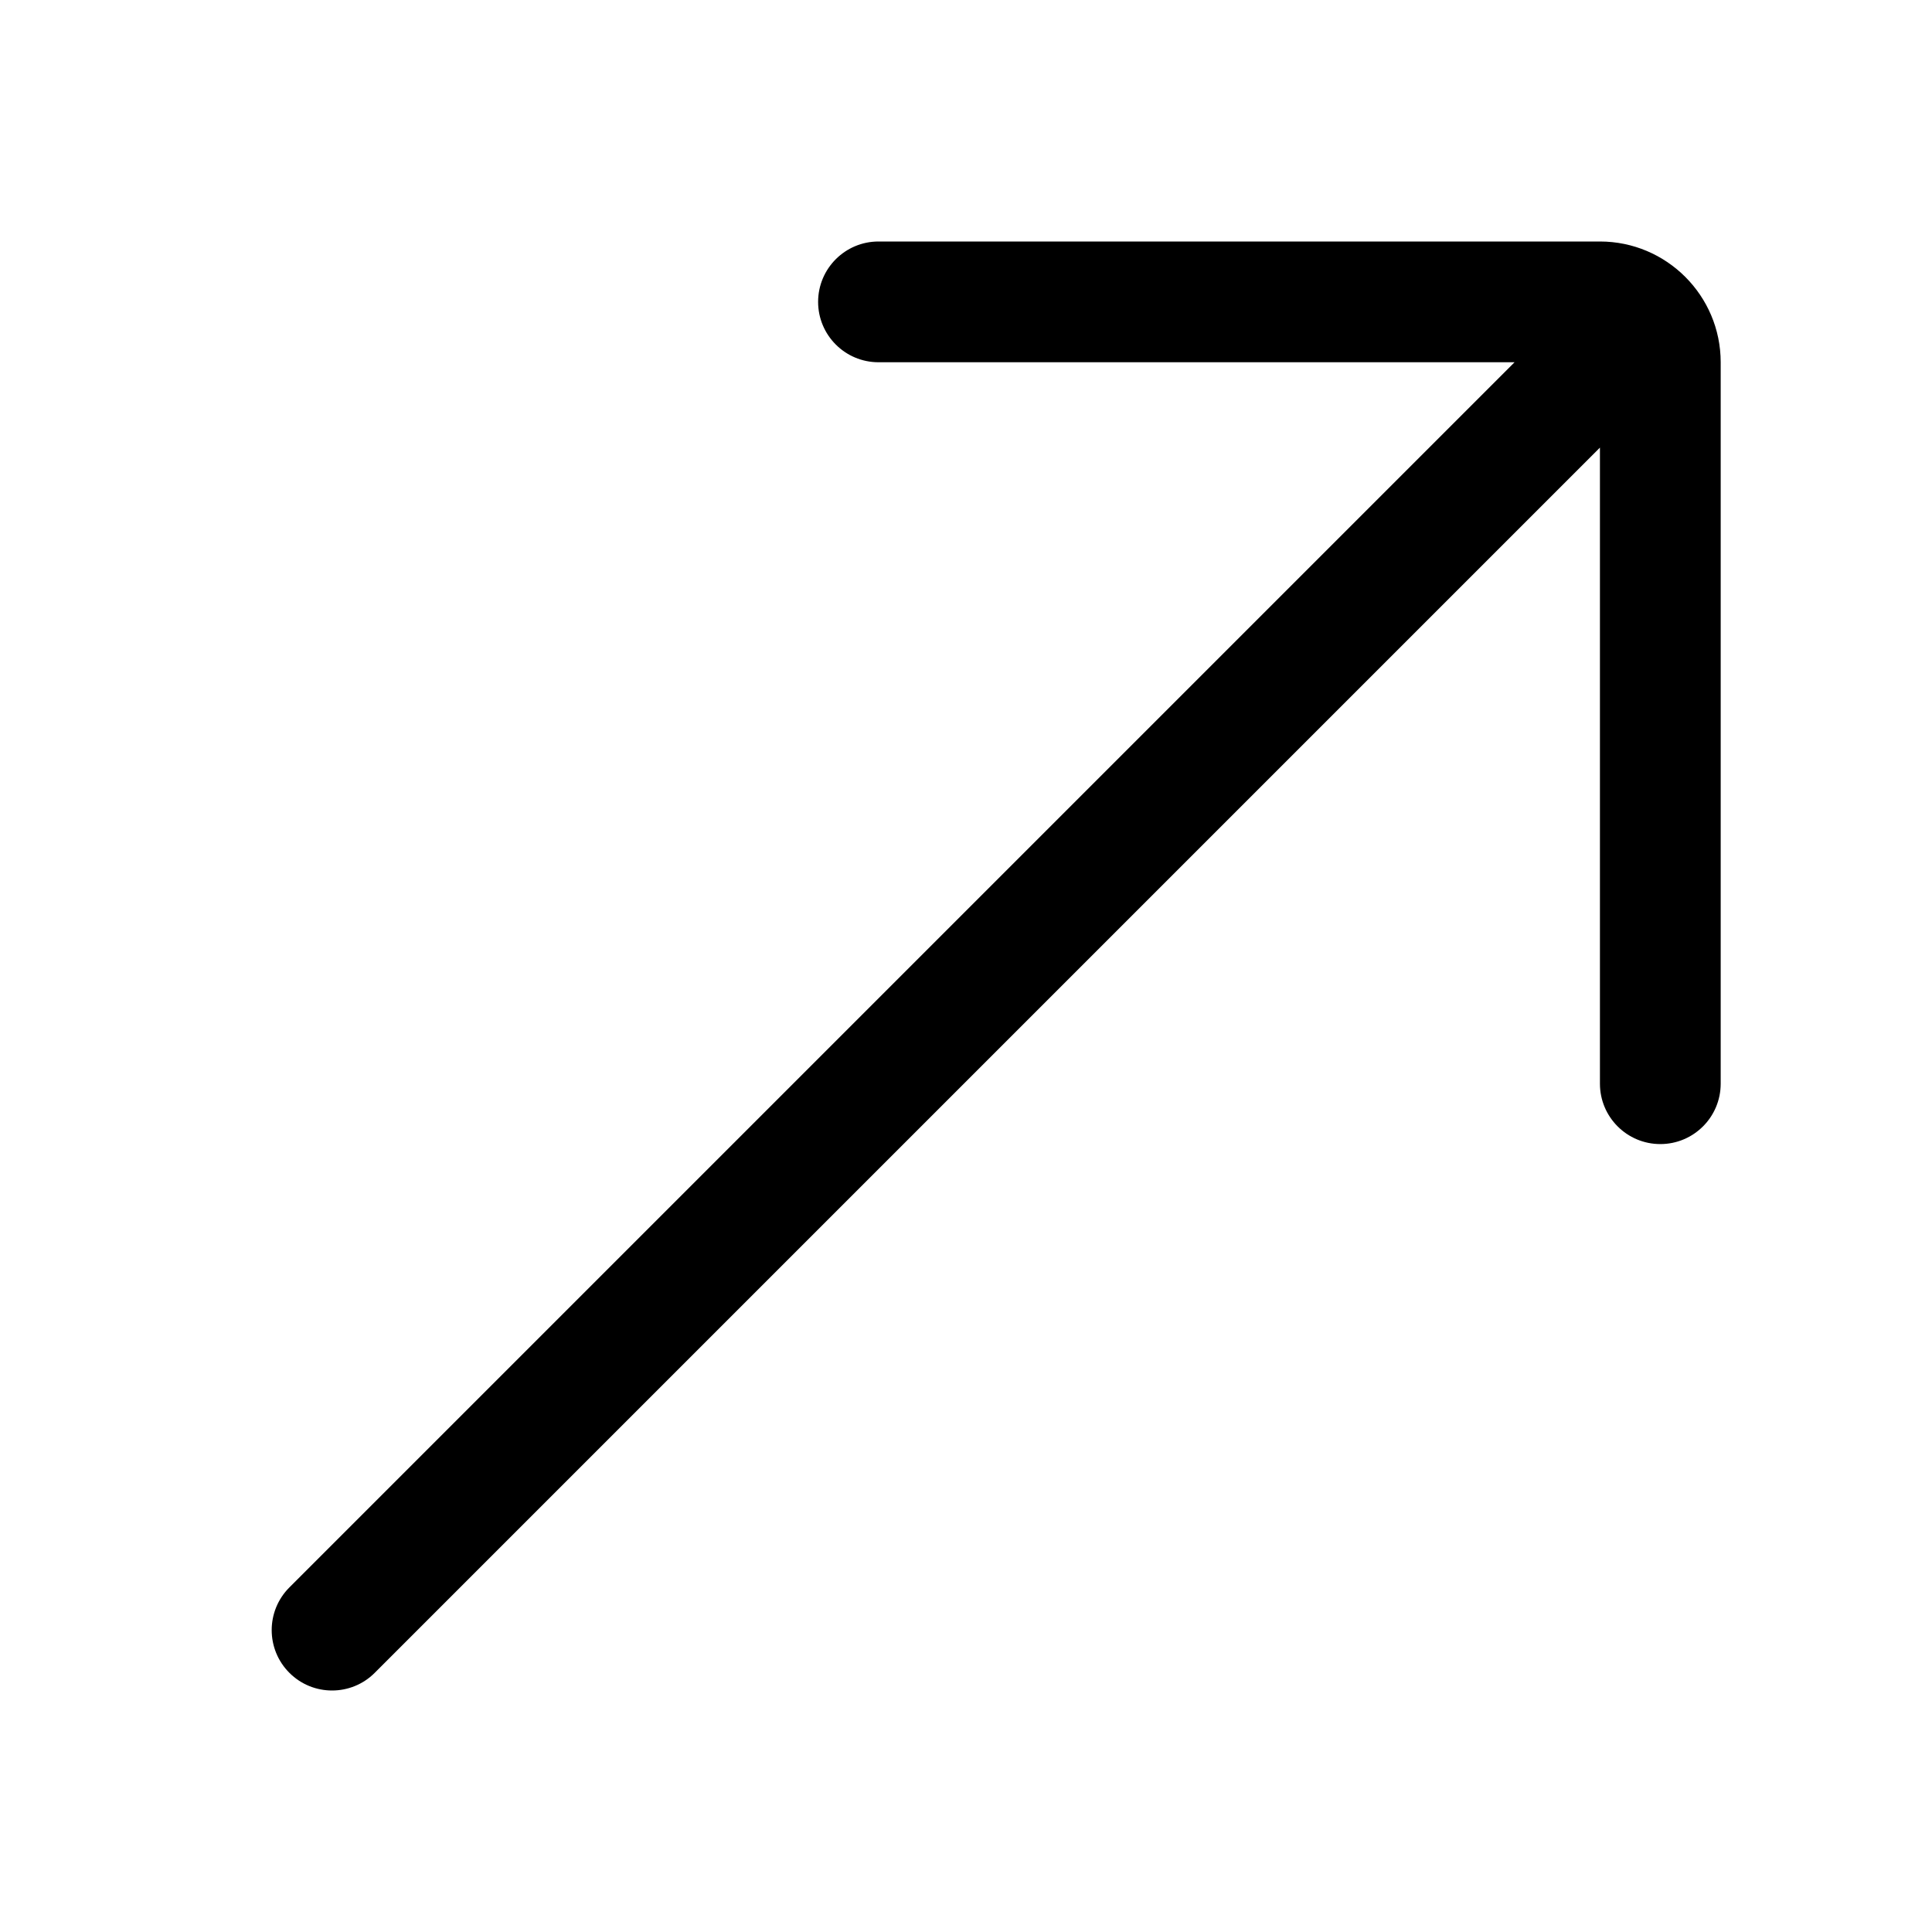
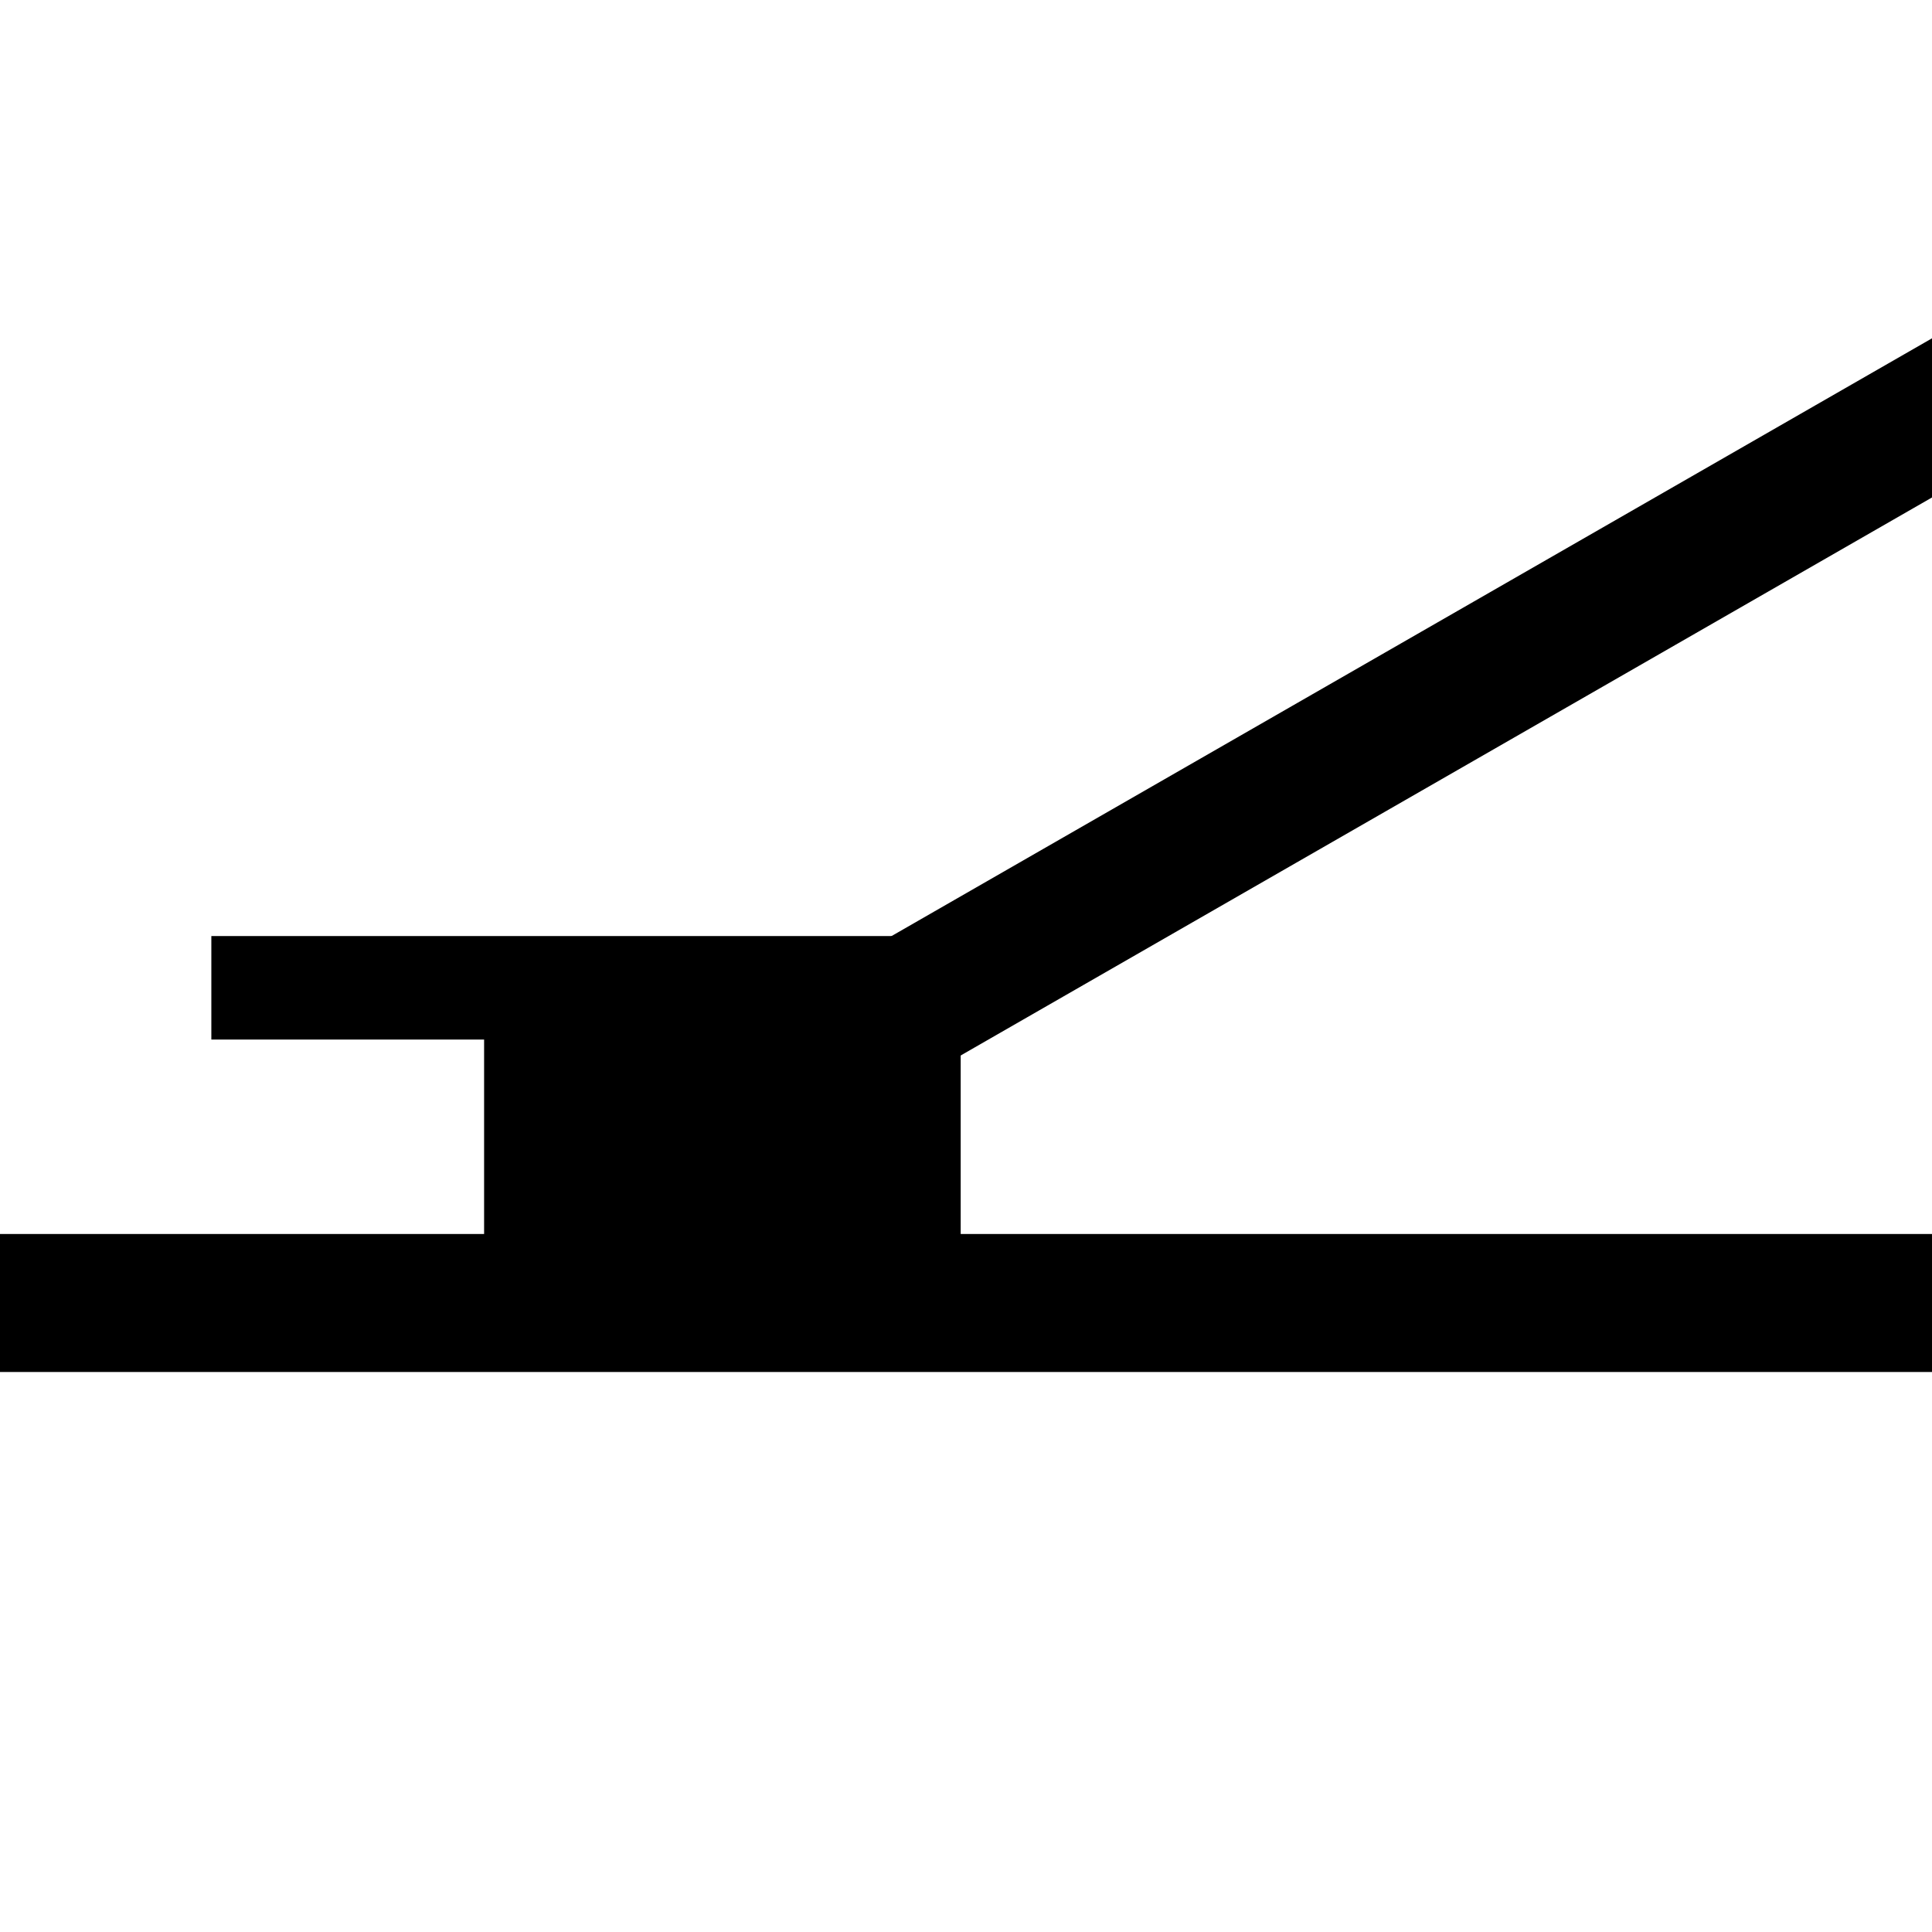
- <svg xmlns="http://www.w3.org/2000/svg" enable-background="new 0 0 64 64" height="28" width="28" viewBox="0 0 64 64">
-   <path d="m53 8h-23.899c-1.104 0-2 .896-2 2s.896 2 2 2h21.071l-40.586 40.586c-.781.781-.781 2.047 0 2.828.39.391.902.586 1.414.586s1.024-.195 1.414-.586l40.586-40.586v21.071c0 1.104.896 2 2 2s2-.896 2-2v-23.899c0-2.206-1.794-4-4-4z" />
+ <svg xmlns="http://www.w3.org/2000/svg" width="28" height="28">
+   <g id="Layer_1">
+     <line stroke-width="1.5" x1="13.661" y1="14.316" x2="3.063" y2="14.316" id="svg_9" stroke="#000" />
+     <line x1="7.016" y1="16.71" x2="13.923" y2="16.71" id="svg_7" stroke-width="4" stroke="#000" />
+     <line stroke="#000" x1="-0.301" y1="18.884" x2="28.824" y2="18.884" id="svg_6" stroke-width="2" />
+     <line stroke="#000" x1="12.683" y1="14.856" x2="32.248" y2="3.616" id="svg_8" stroke-width="2" />
+   </g>
</svg>
